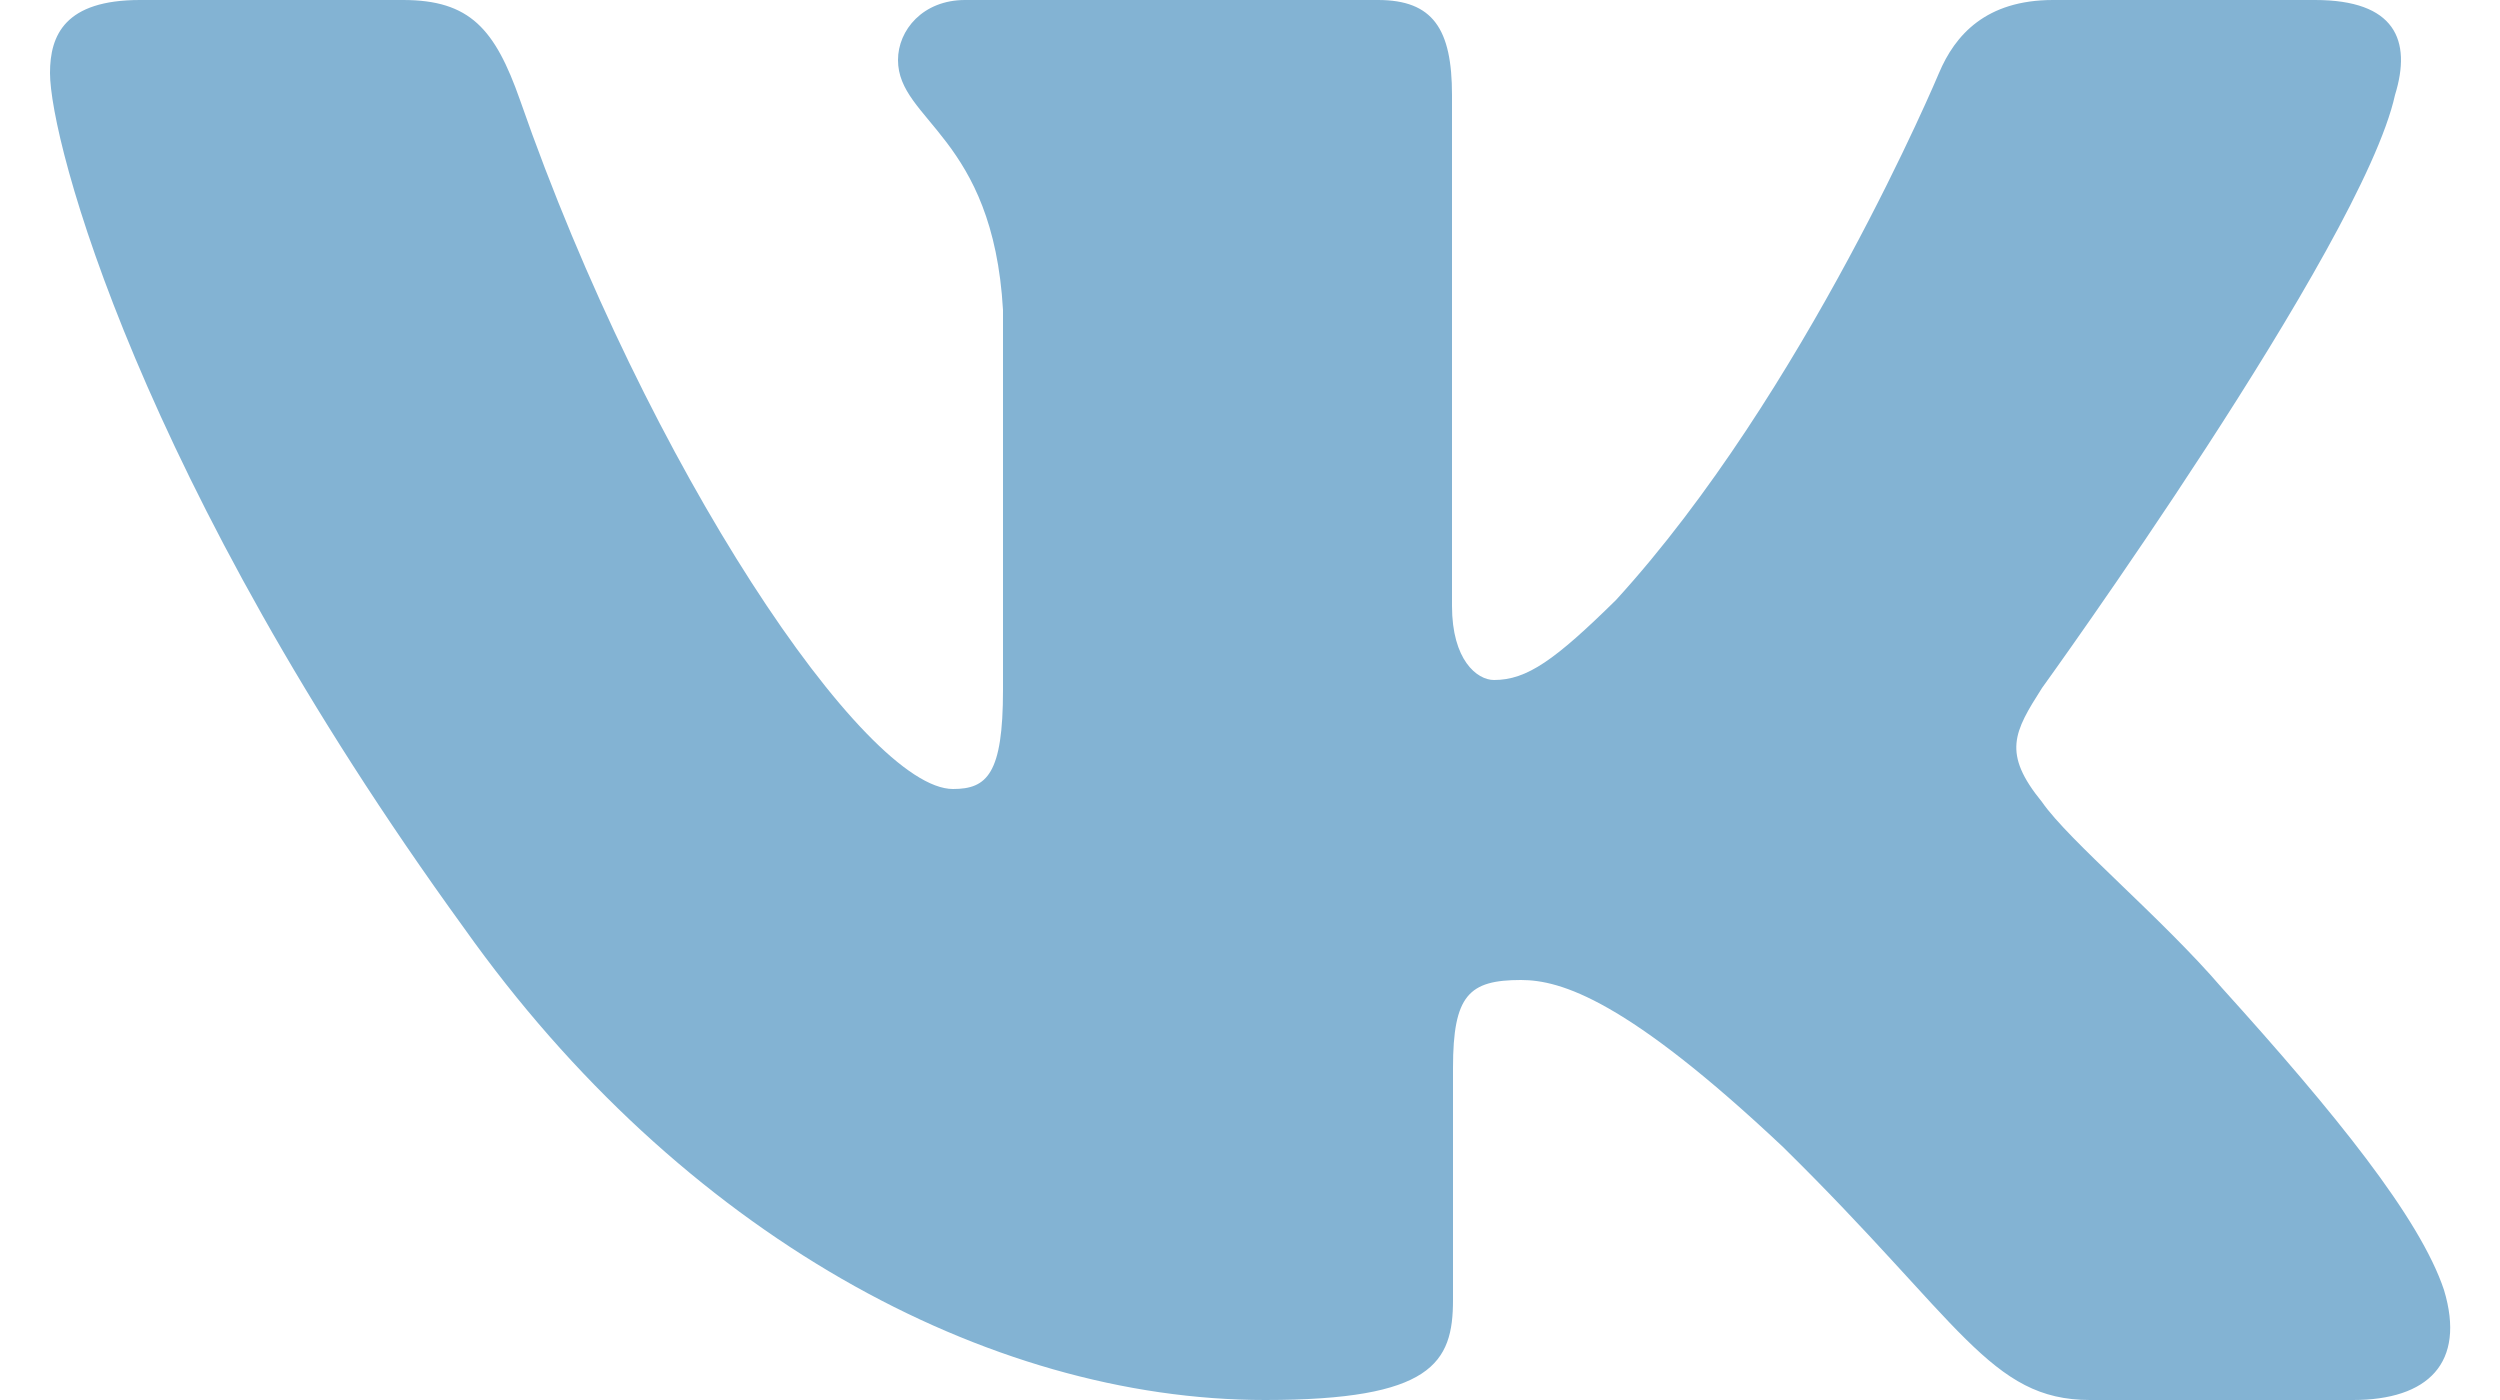
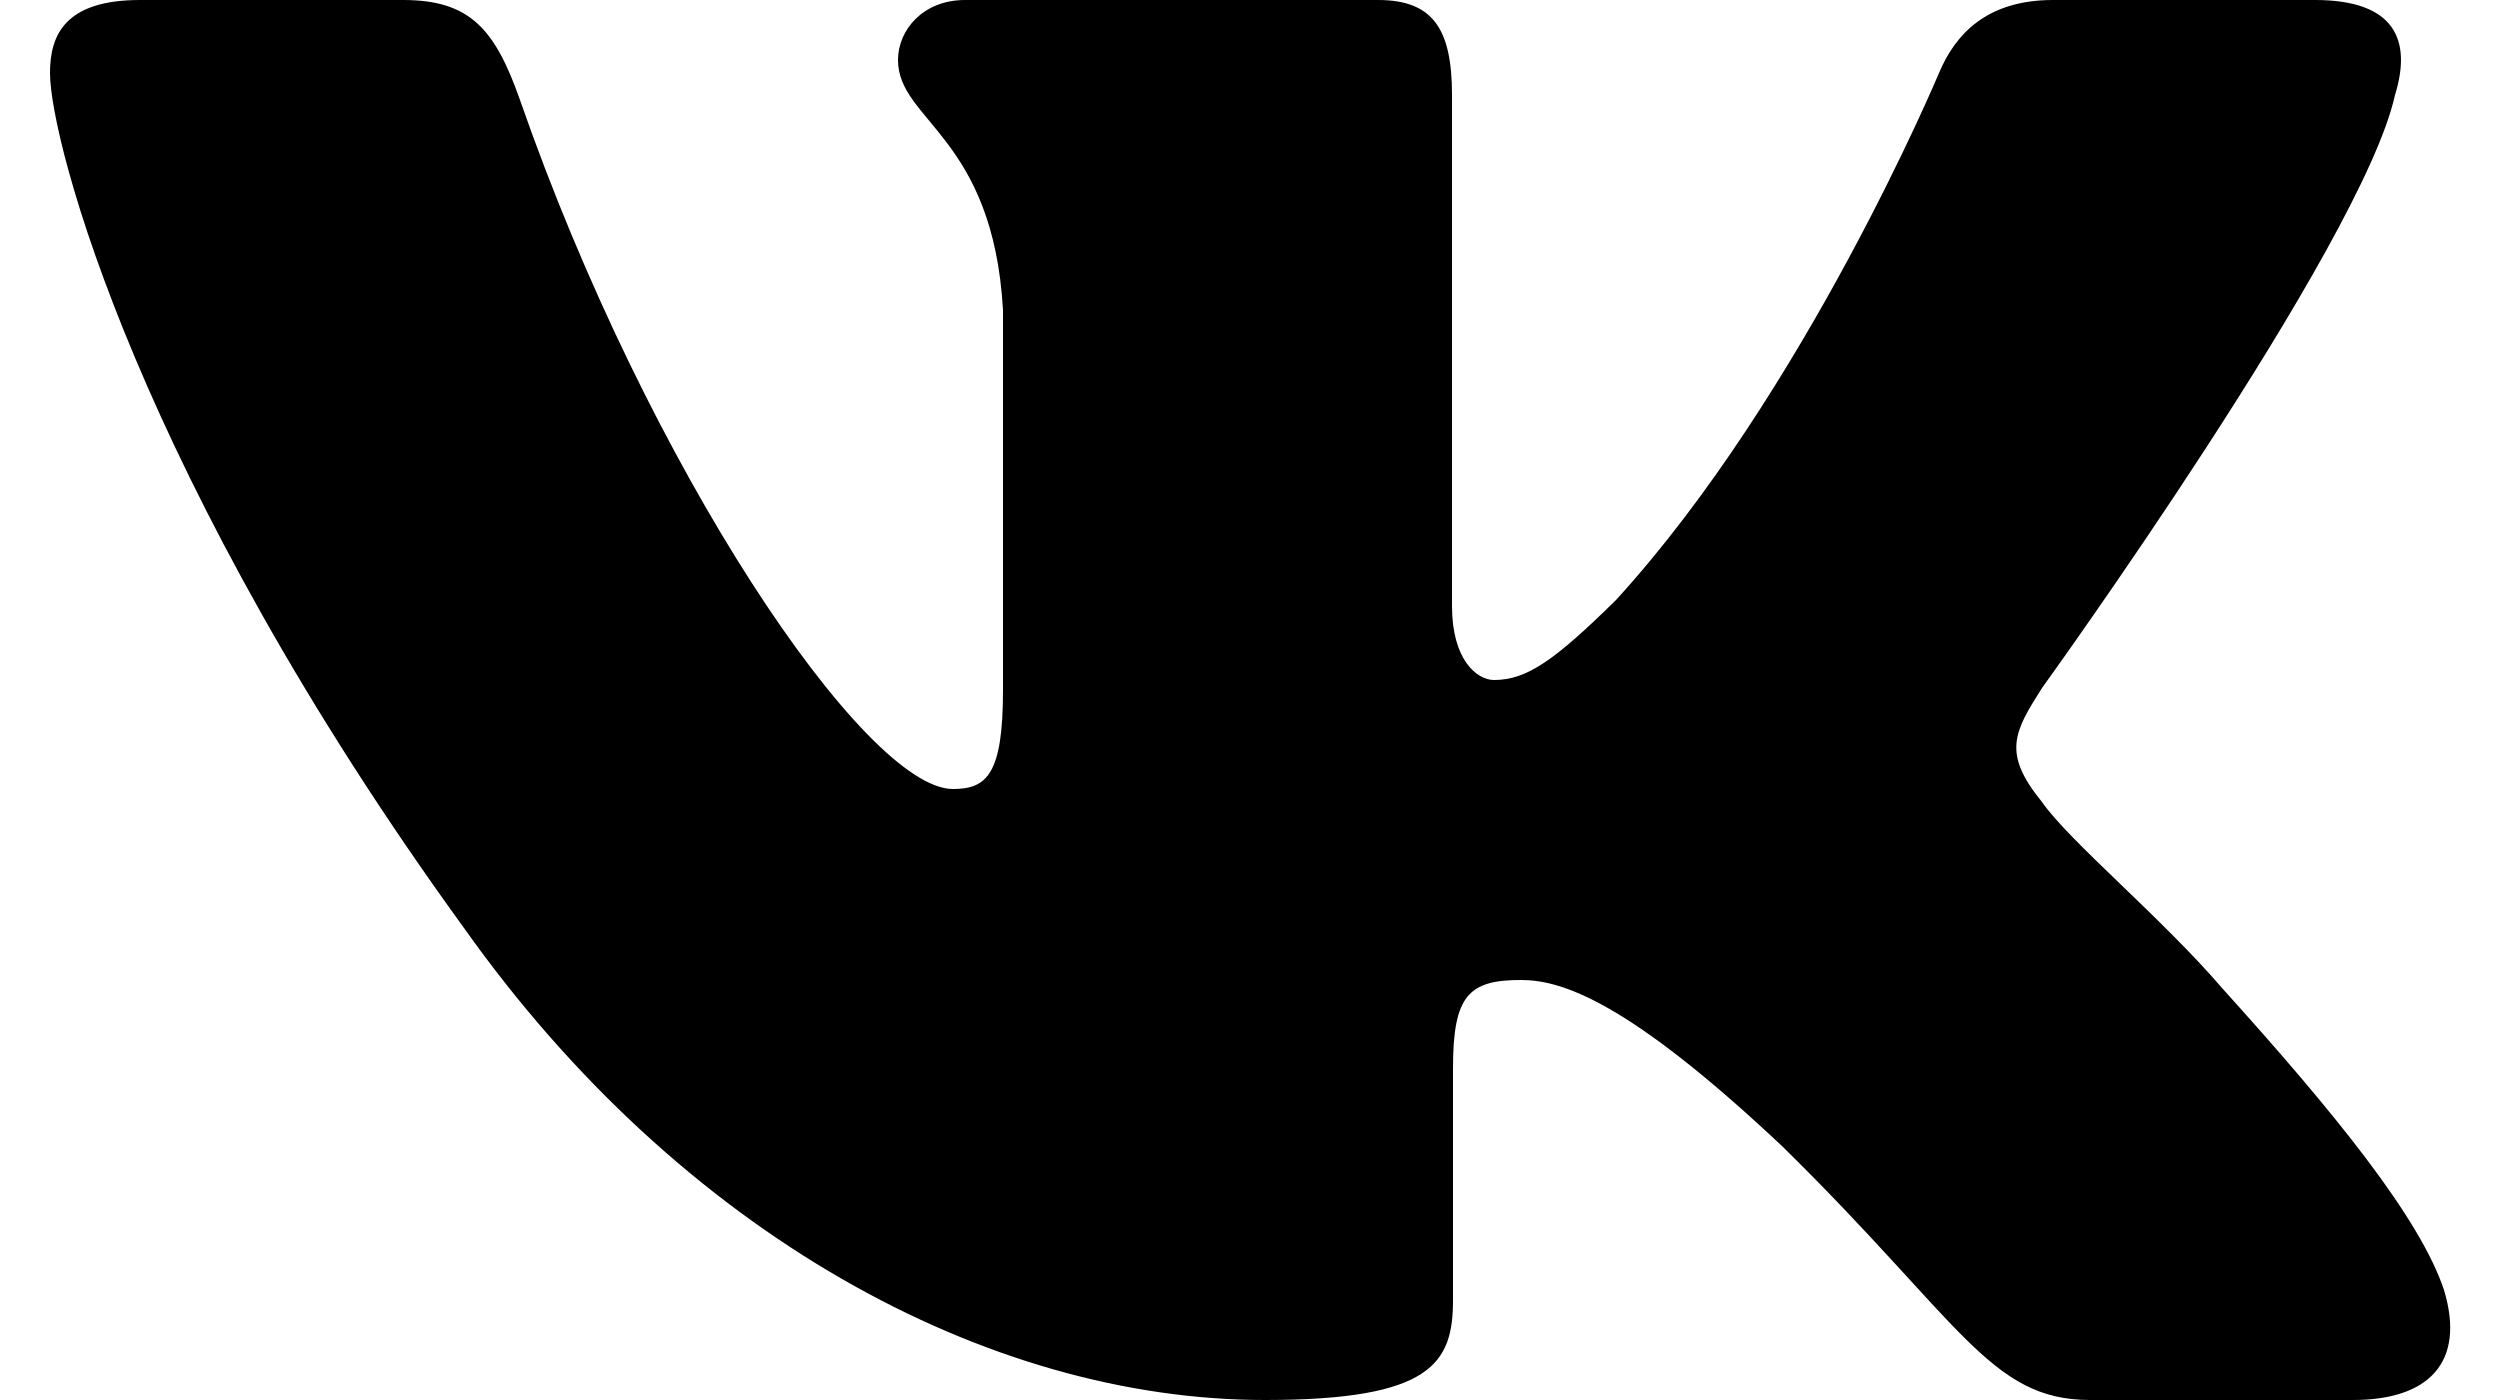
- <svg xmlns="http://www.w3.org/2000/svg" width="25" height="14" fill="none">
-   <path fill="#83B3D3" fill-rule="evenodd" d="M23.95.95c.17-.55 0-.95-.8-.95h-2.62c-.67 0-.98.35-1.14.73 0 0-1.34 3.2-3.23 5.27-.61.6-.89.8-1.22.8-.17 0-.42-.2-.42-.74V.95c0-.66-.19-.95-.74-.95H9.65c-.42 0-.67.3-.67.6 0 .61.95.76 1.05 2.5v3.8c0 .84-.16.99-.5.99-.88 0-3.05-3.21-4.33-6.89-.25-.71-.5-1-1.17-1H1.4C.65 0 .5.35.5.73c0 .68.89 4.07 4.14 8.55C6.81 12.34 9.87 14 12.65 14c1.67 0 1.88-.37 1.88-1v-2.32c0-.73.16-.88.68-.88.4 0 1.06.2 2.62 1.67C19.61 13.22 19.9 14 20.9 14h2.63c.75 0 1.13-.37.91-1.1-.24-.72-1.09-1.77-2.22-3.02-.6-.7-1.53-1.47-1.8-1.86-.4-.49-.28-.7 0-1.14 0 0 3.2-4.43 3.53-5.93Z" clip-rule="evenodd" />
+ <svg xmlns="http://www.w3.org/2000/svg" width="25" height="14" viewBox="0 0 25px 14px" fill="currentColor">
+   <path fill-rule="evenodd" d="M23.95.95c.17-.55 0-.95-.8-.95h-2.62c-.67 0-.98.35-1.14.73 0 0-1.34 3.2-3.23 5.27-.61.6-.89.8-1.22.8-.17 0-.42-.2-.42-.74V.95c0-.66-.19-.95-.74-.95H9.65c-.42 0-.67.3-.67.6 0 .61.95.76 1.05 2.5v3.8c0 .84-.16.99-.5.99-.88 0-3.05-3.21-4.33-6.89-.25-.71-.5-1-1.17-1H1.4C.65 0 .5.35.5.73c0 .68.89 4.07 4.14 8.55C6.81 12.34 9.87 14 12.65 14c1.67 0 1.88-.37 1.88-1v-2.32c0-.73.16-.88.68-.88.4 0 1.06.2 2.62 1.67C19.61 13.22 19.9 14 20.9 14h2.63c.75 0 1.13-.37.91-1.1-.24-.72-1.09-1.77-2.22-3.02-.6-.7-1.53-1.47-1.8-1.86-.4-.49-.28-.7 0-1.14 0 0 3.2-4.43 3.53-5.93Z" clip-rule="evenodd" />
</svg>
